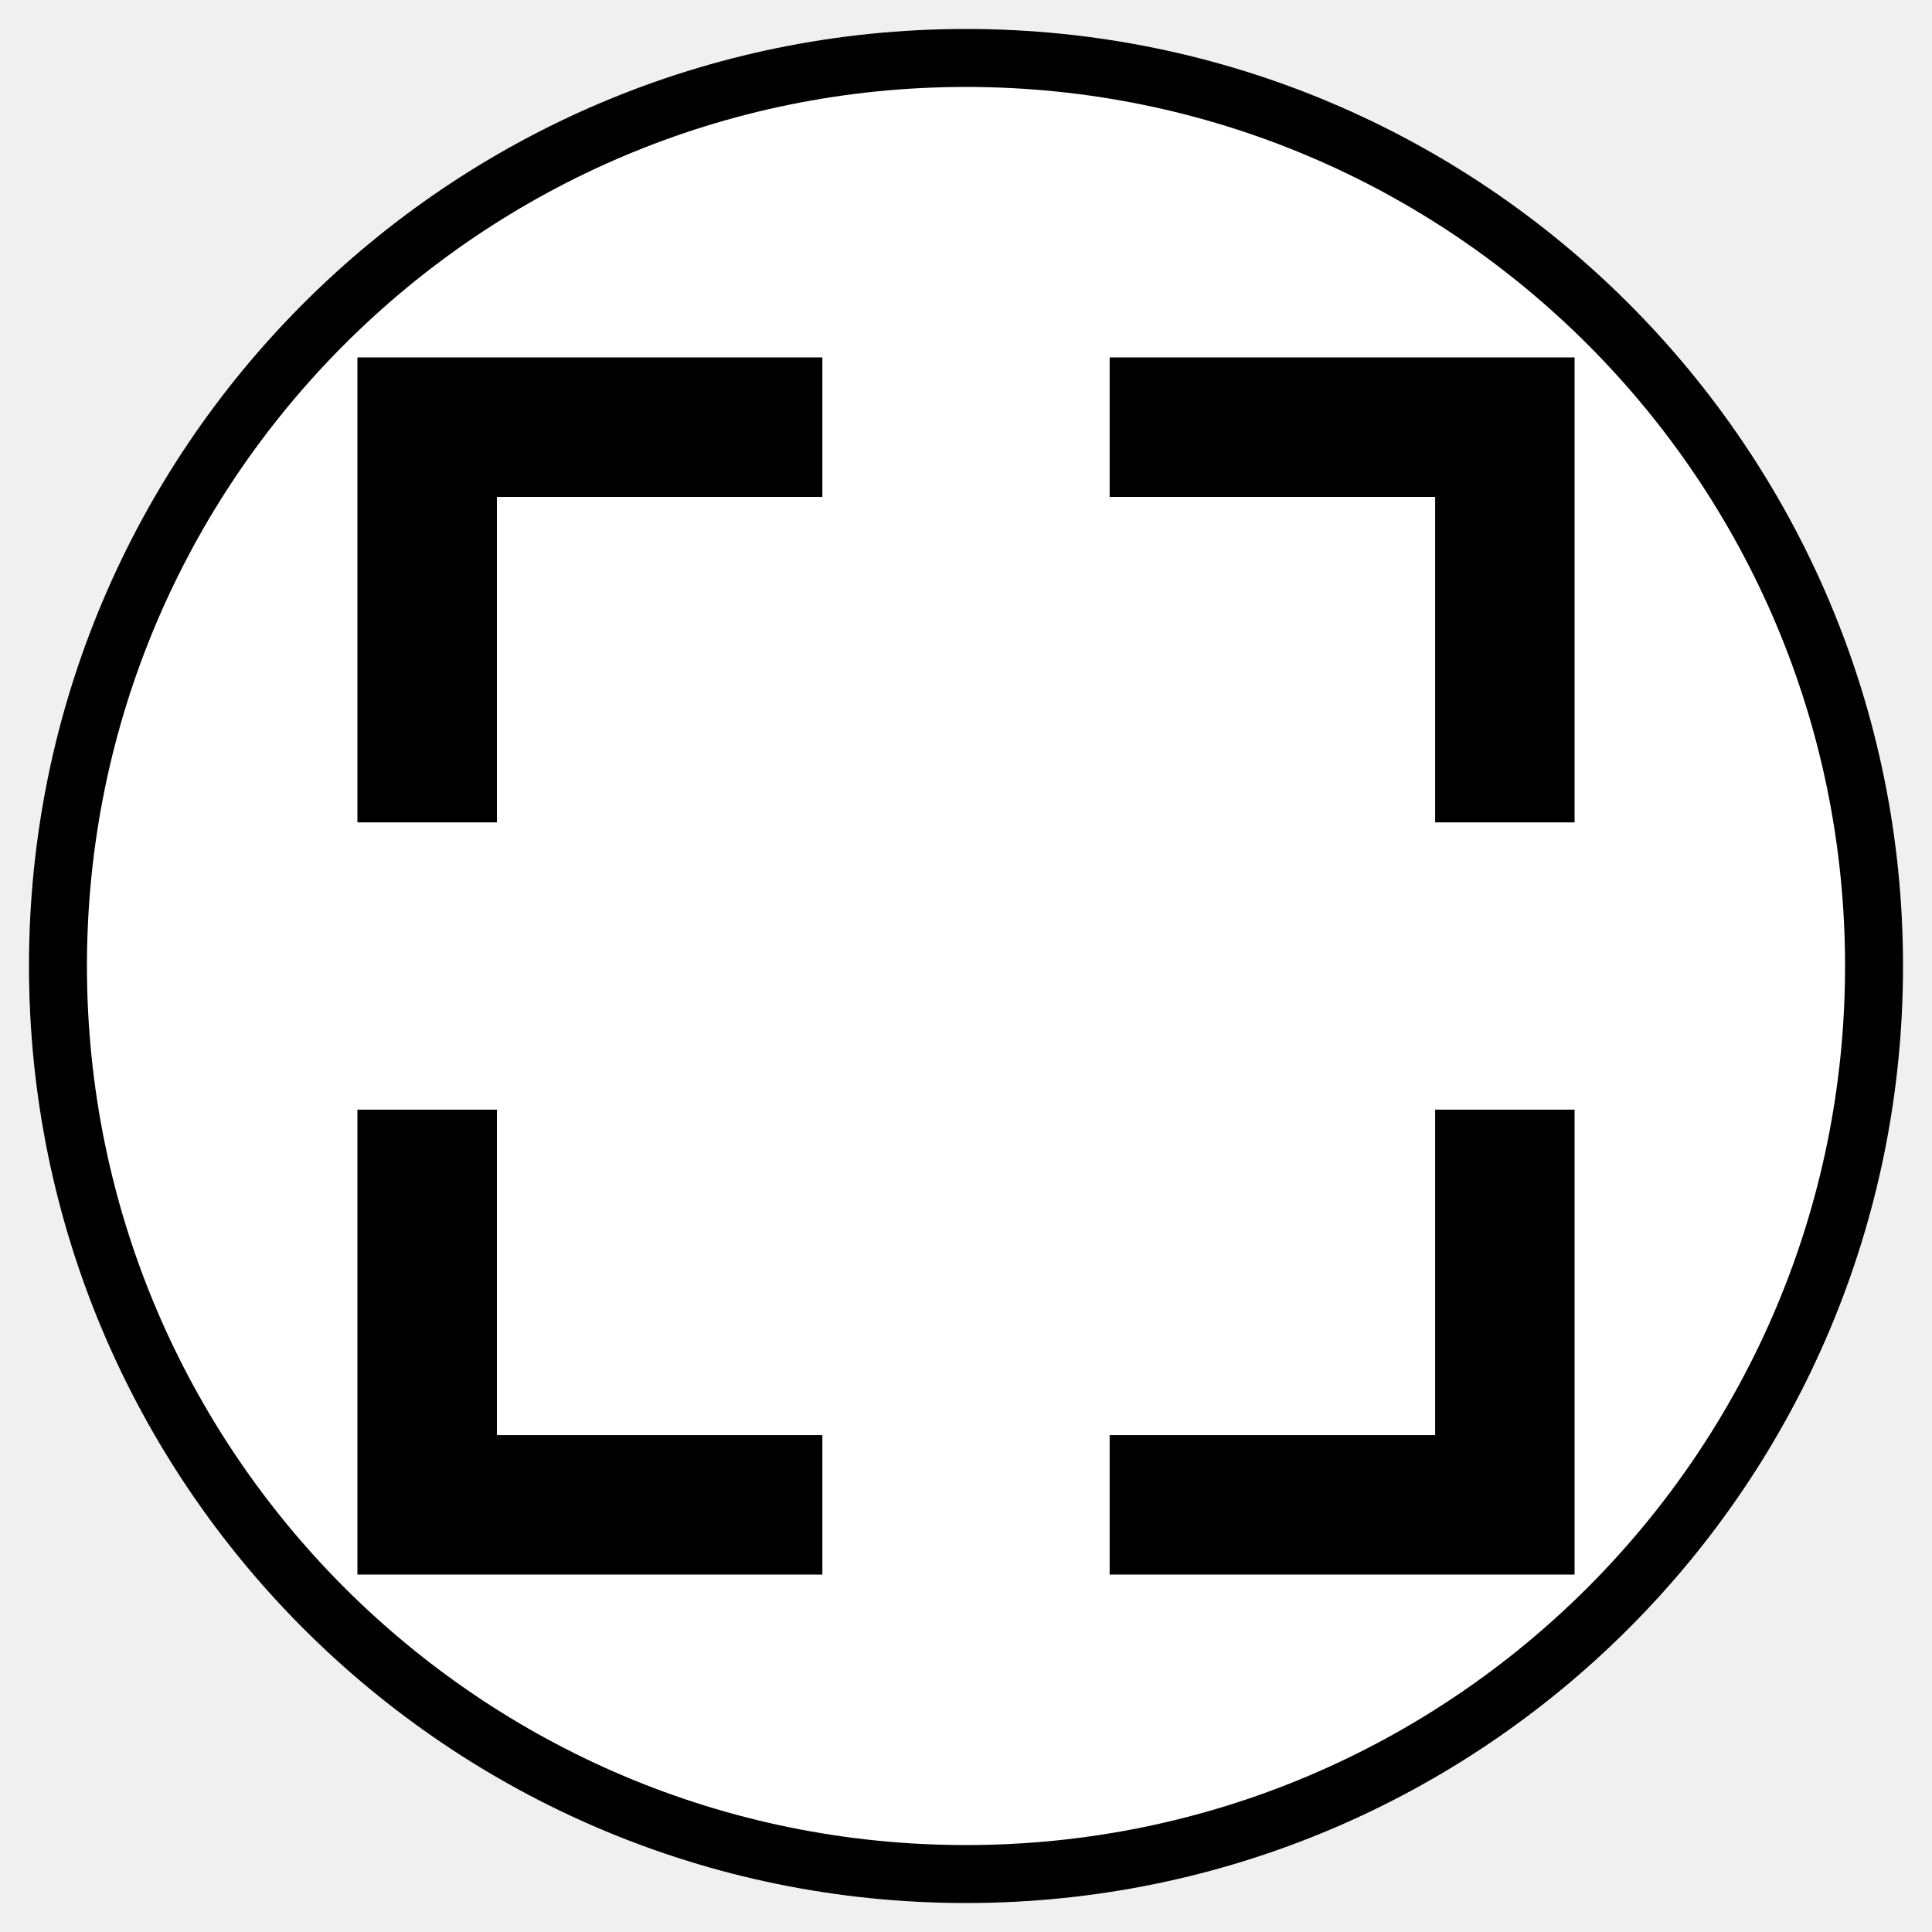
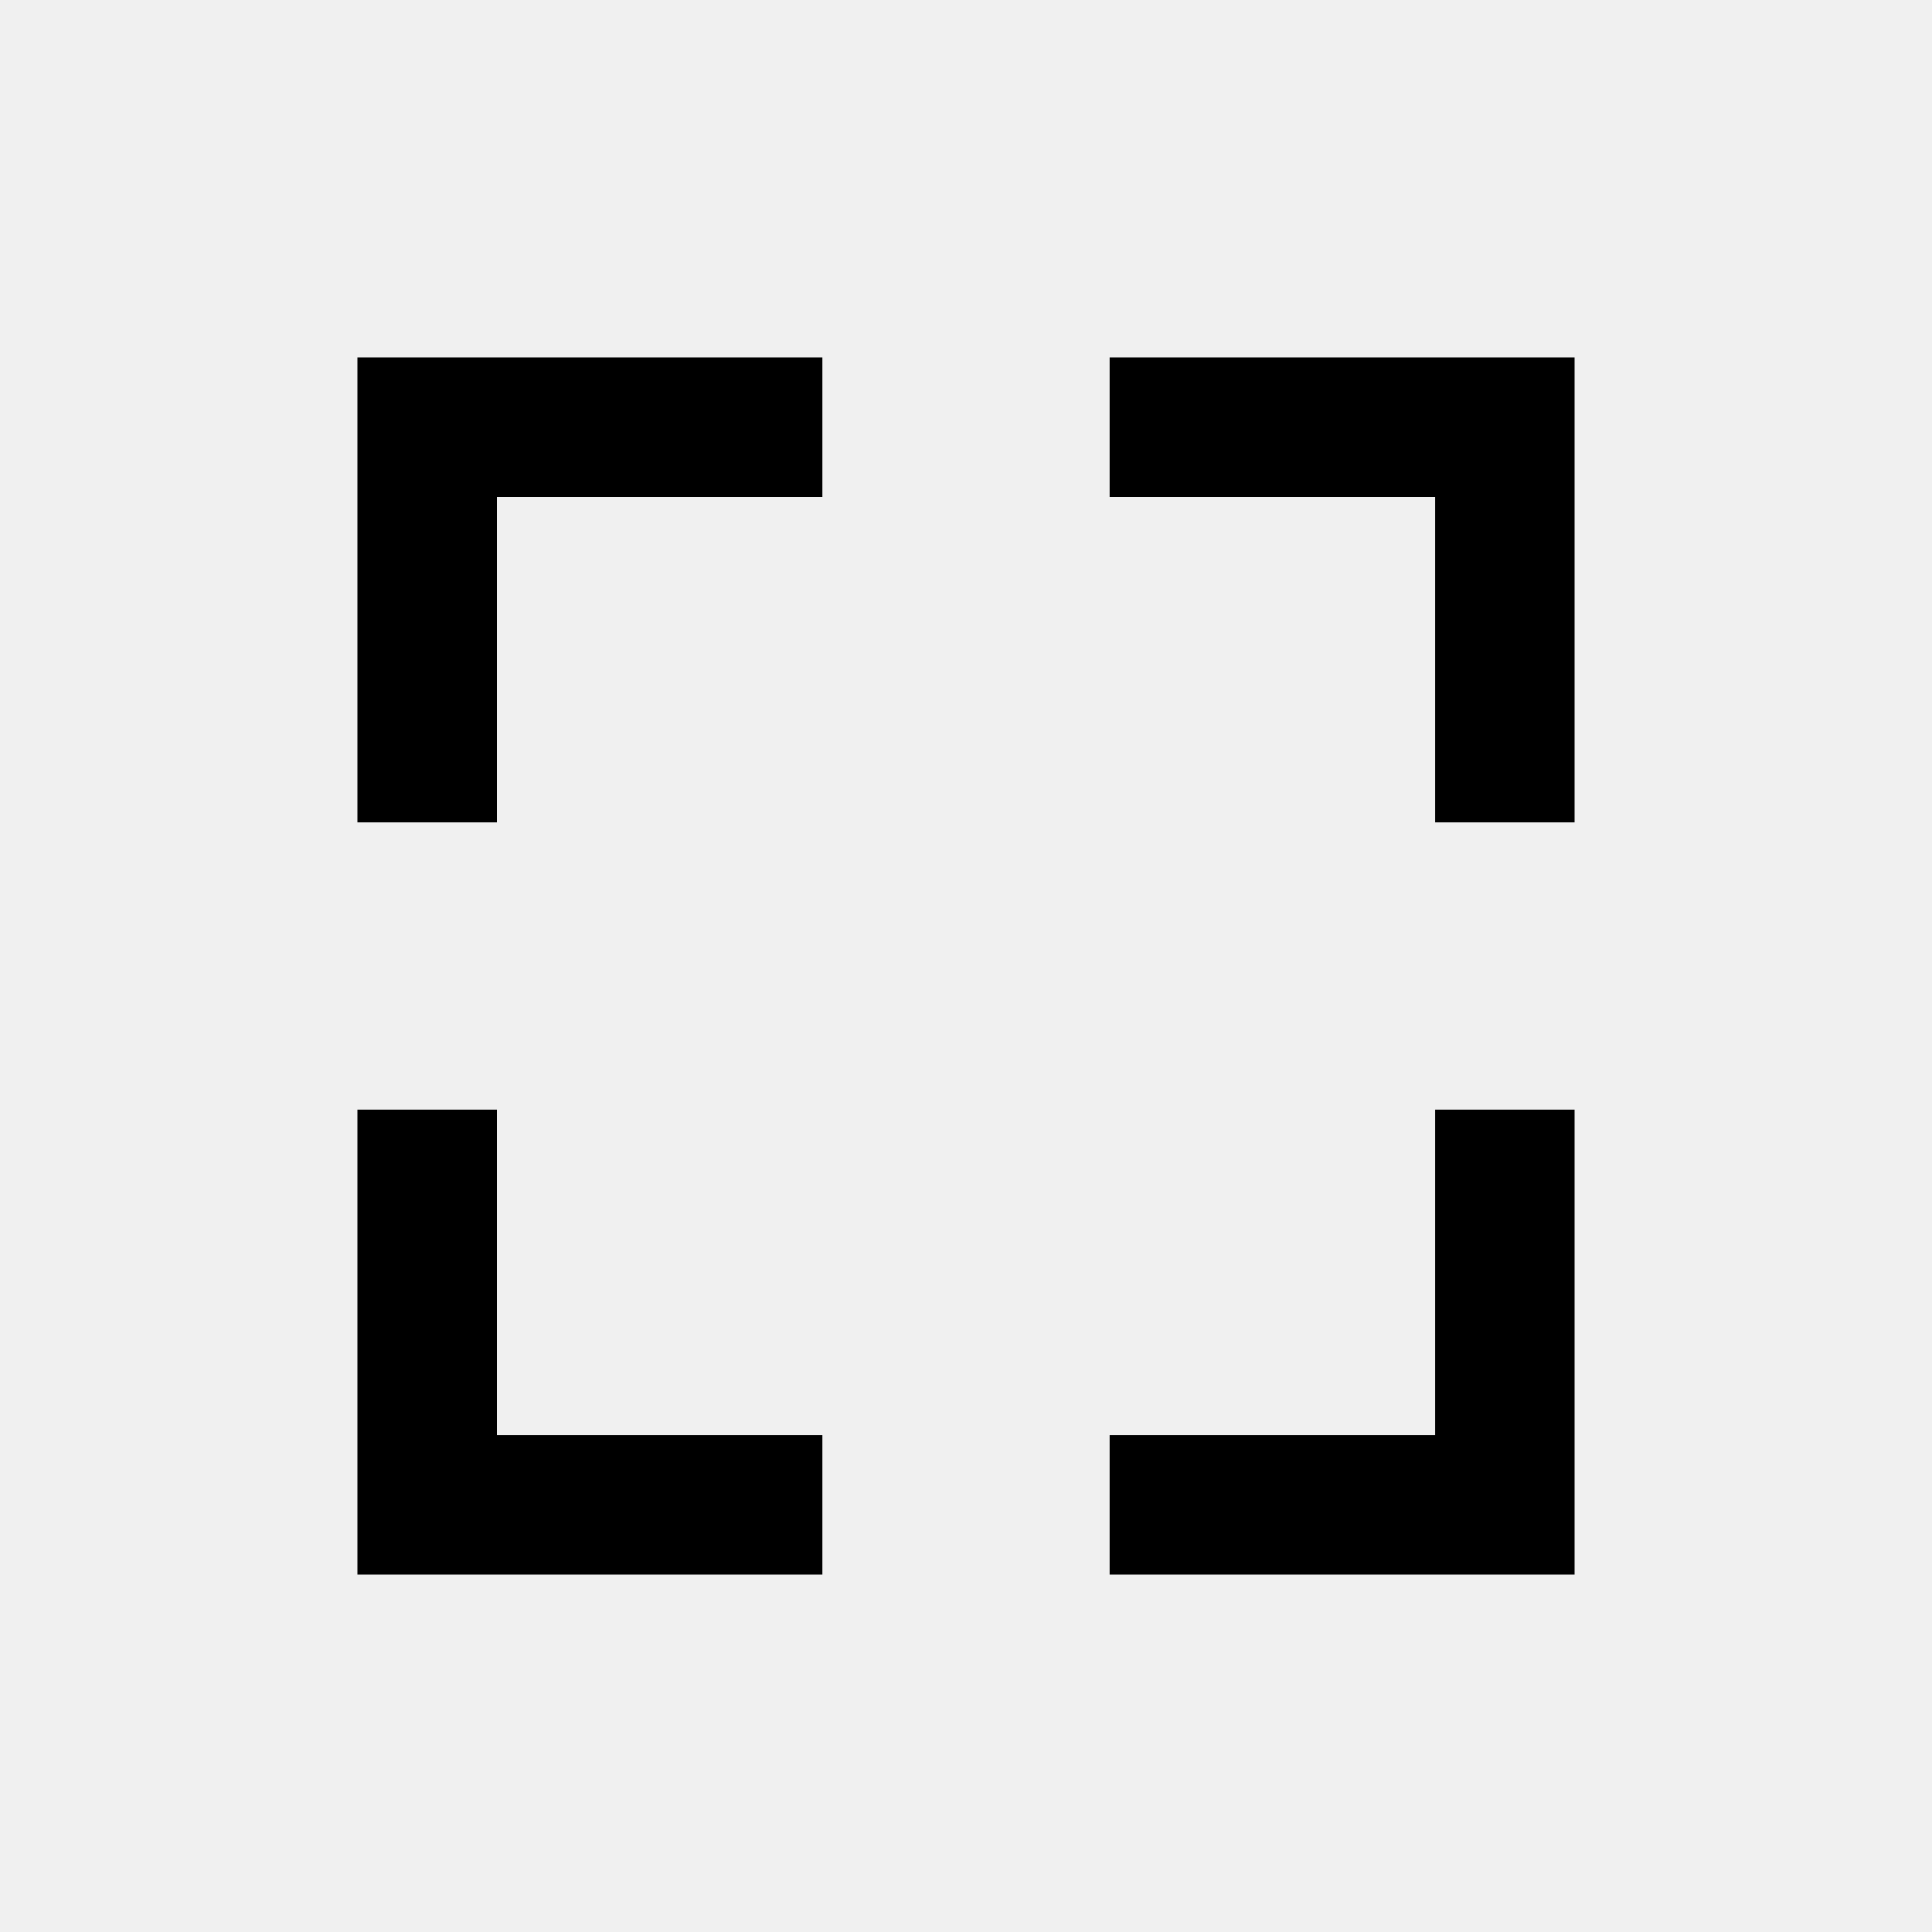
- <svg xmlns="http://www.w3.org/2000/svg" id="size_icon_fullsize" width="100px" height="100px" viewBox="0 0 100 100">
-   <circle class="icon_backgrounds" fill="#ffffff" stroke="#000000" stroke-width="3" cx="50" cy="50" r="47" />
+ <svg xmlns="http://www.w3.org/2000/svg" id="size_icon_fullsize" class="icons" width="100px" height="100px" viewBox="0 0 100 100">
+   <circle class="icon_backgrounds" fill="transparent" stroke="transparent" stroke-width="3" cx="50" cy="50" r="47" />
  <polygon class="icon_polygons" fill="#000000" points="18.5,18.5 42.566,18.5 42.566,25.72 25.72,25.72 25.72,42.566 18.5,42.566" />
  <polygon class="icon_polygons" fill="#000000" points="81.5,18.5 81.5,42.566 74.283,42.566 74.283,25.72 57.435,25.72 57.435,18.5" />
  <polygon class="icon_polygons" fill="#000000" points="18.5,81.5 18.5,57.435 25.72,57.435 25.72,74.283 42.566,74.283 42.566,81.5" />
  <polygon class="icon_polygons" fill="#000000" points="81.5,81.5 57.435,81.5 57.435,74.283 74.283,74.283 74.283,57.435 81.5,57.435" />
</svg>
